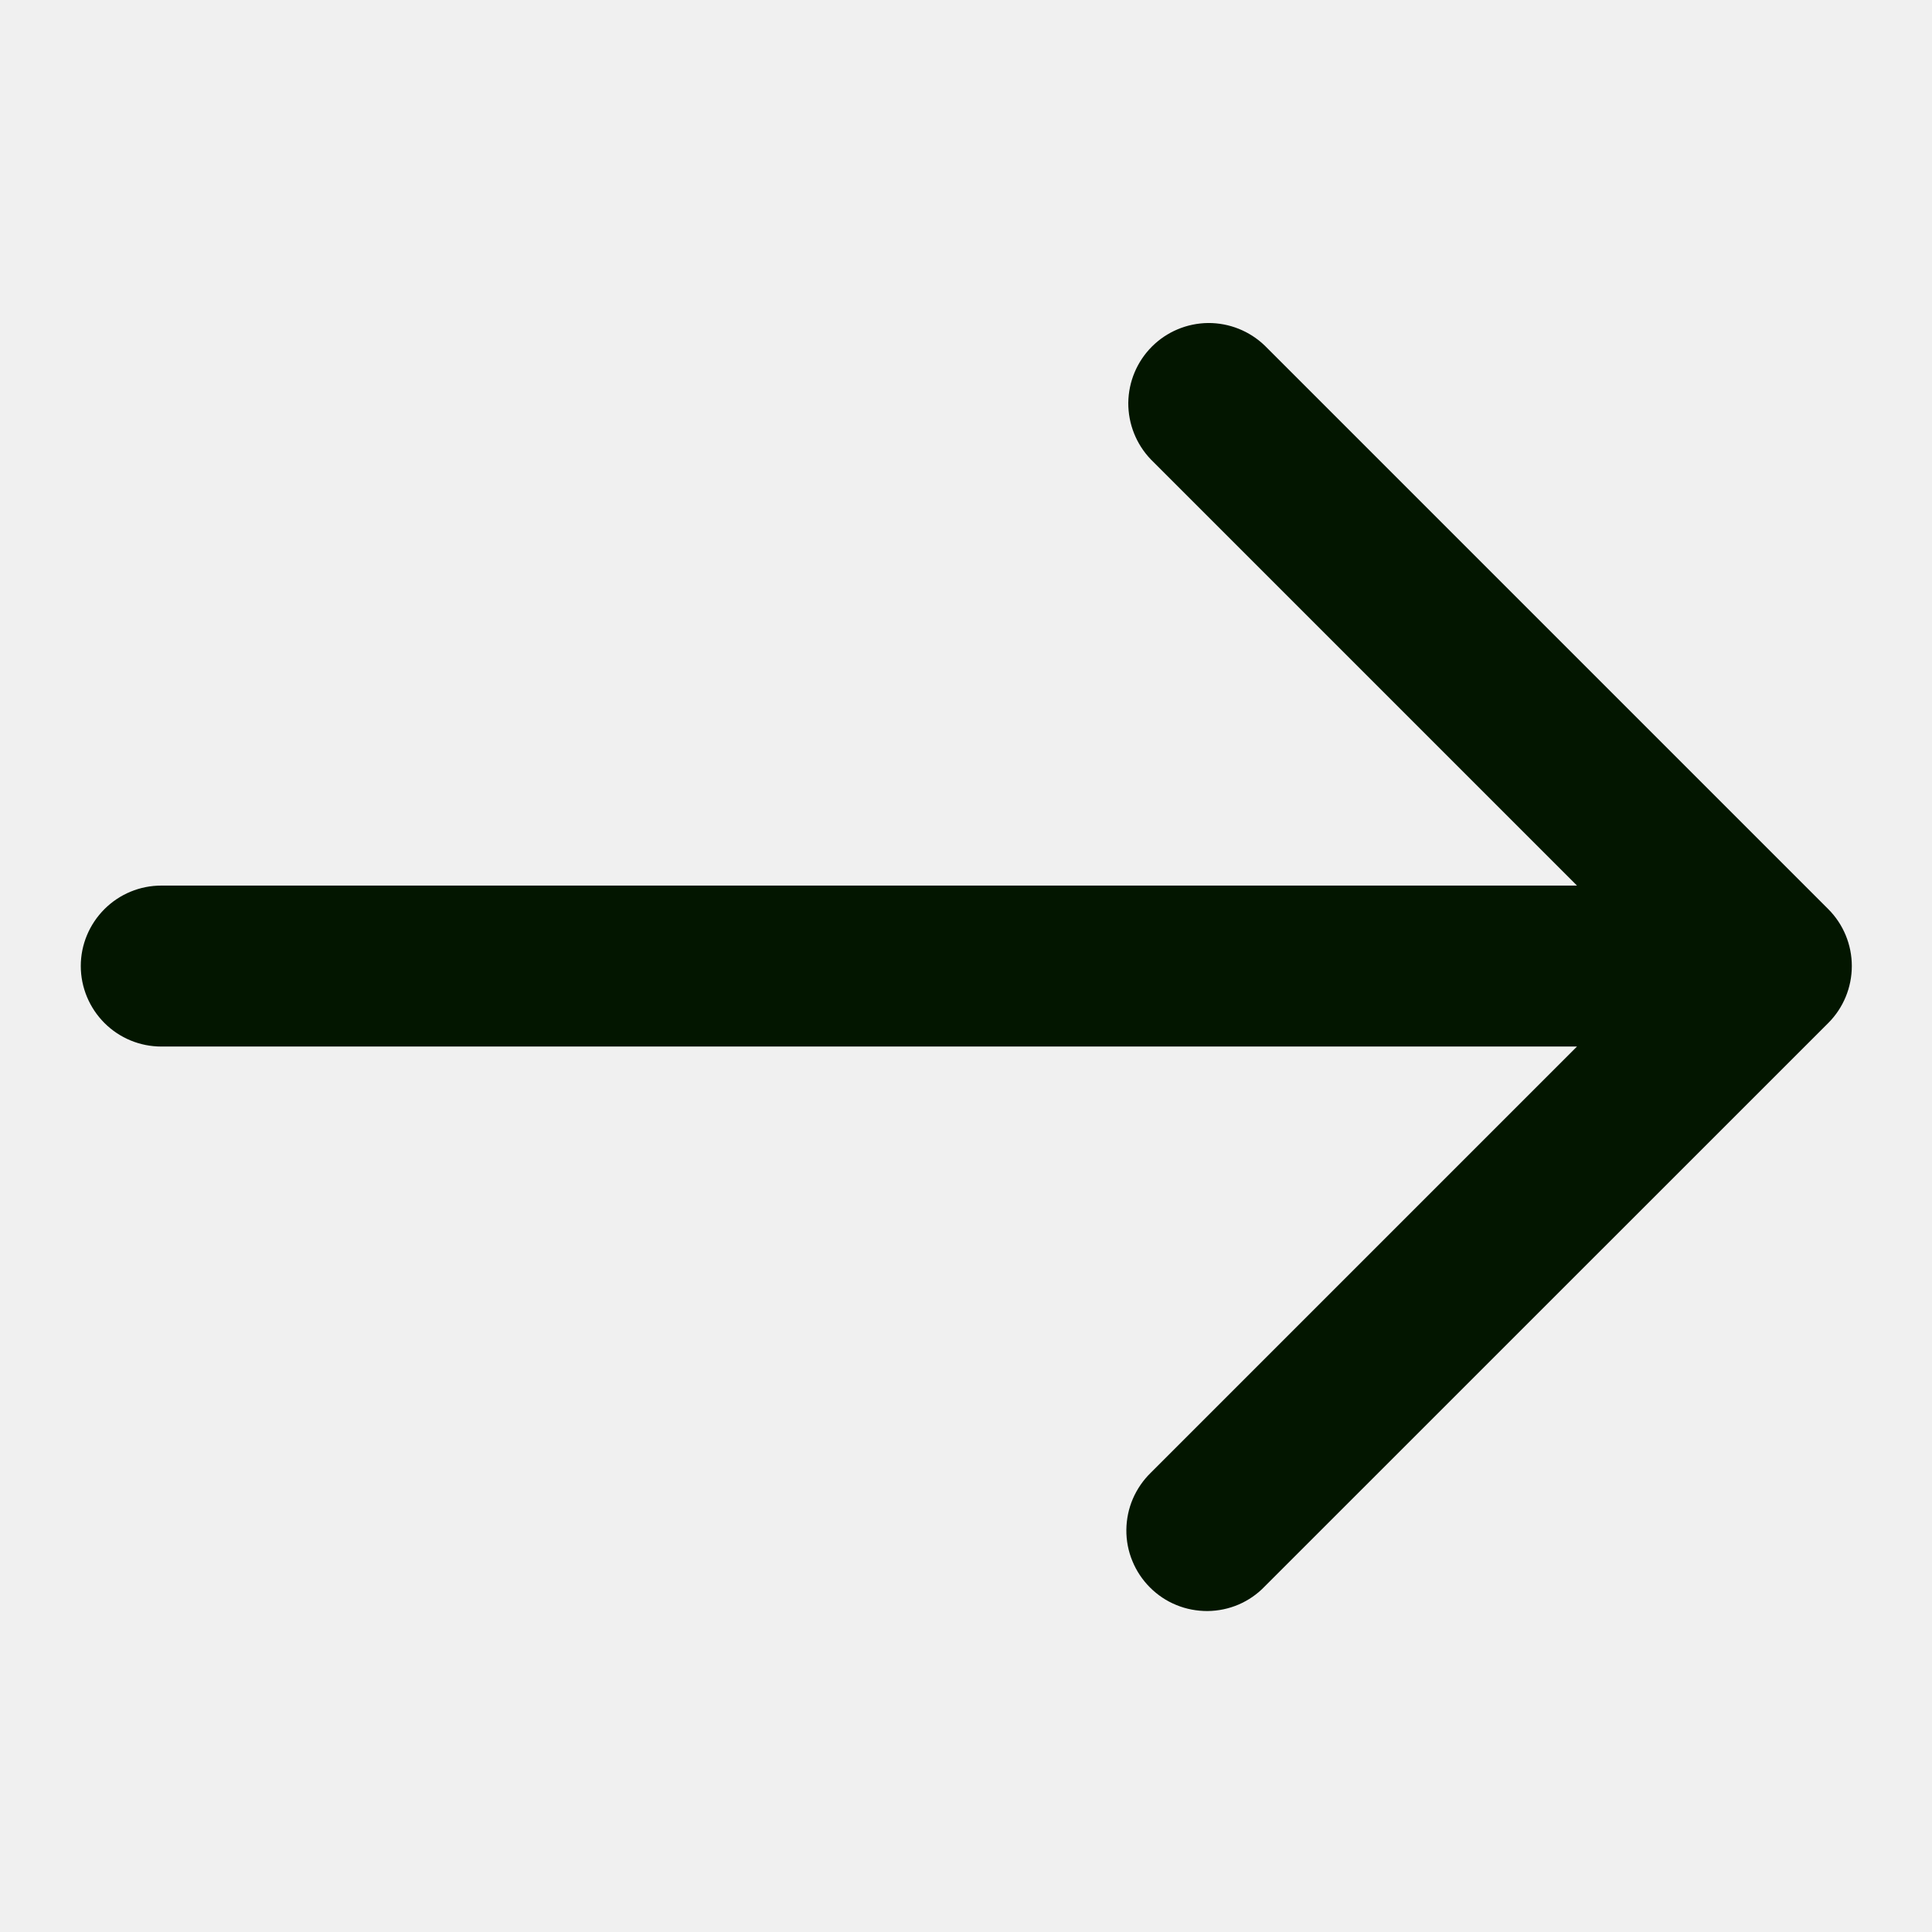
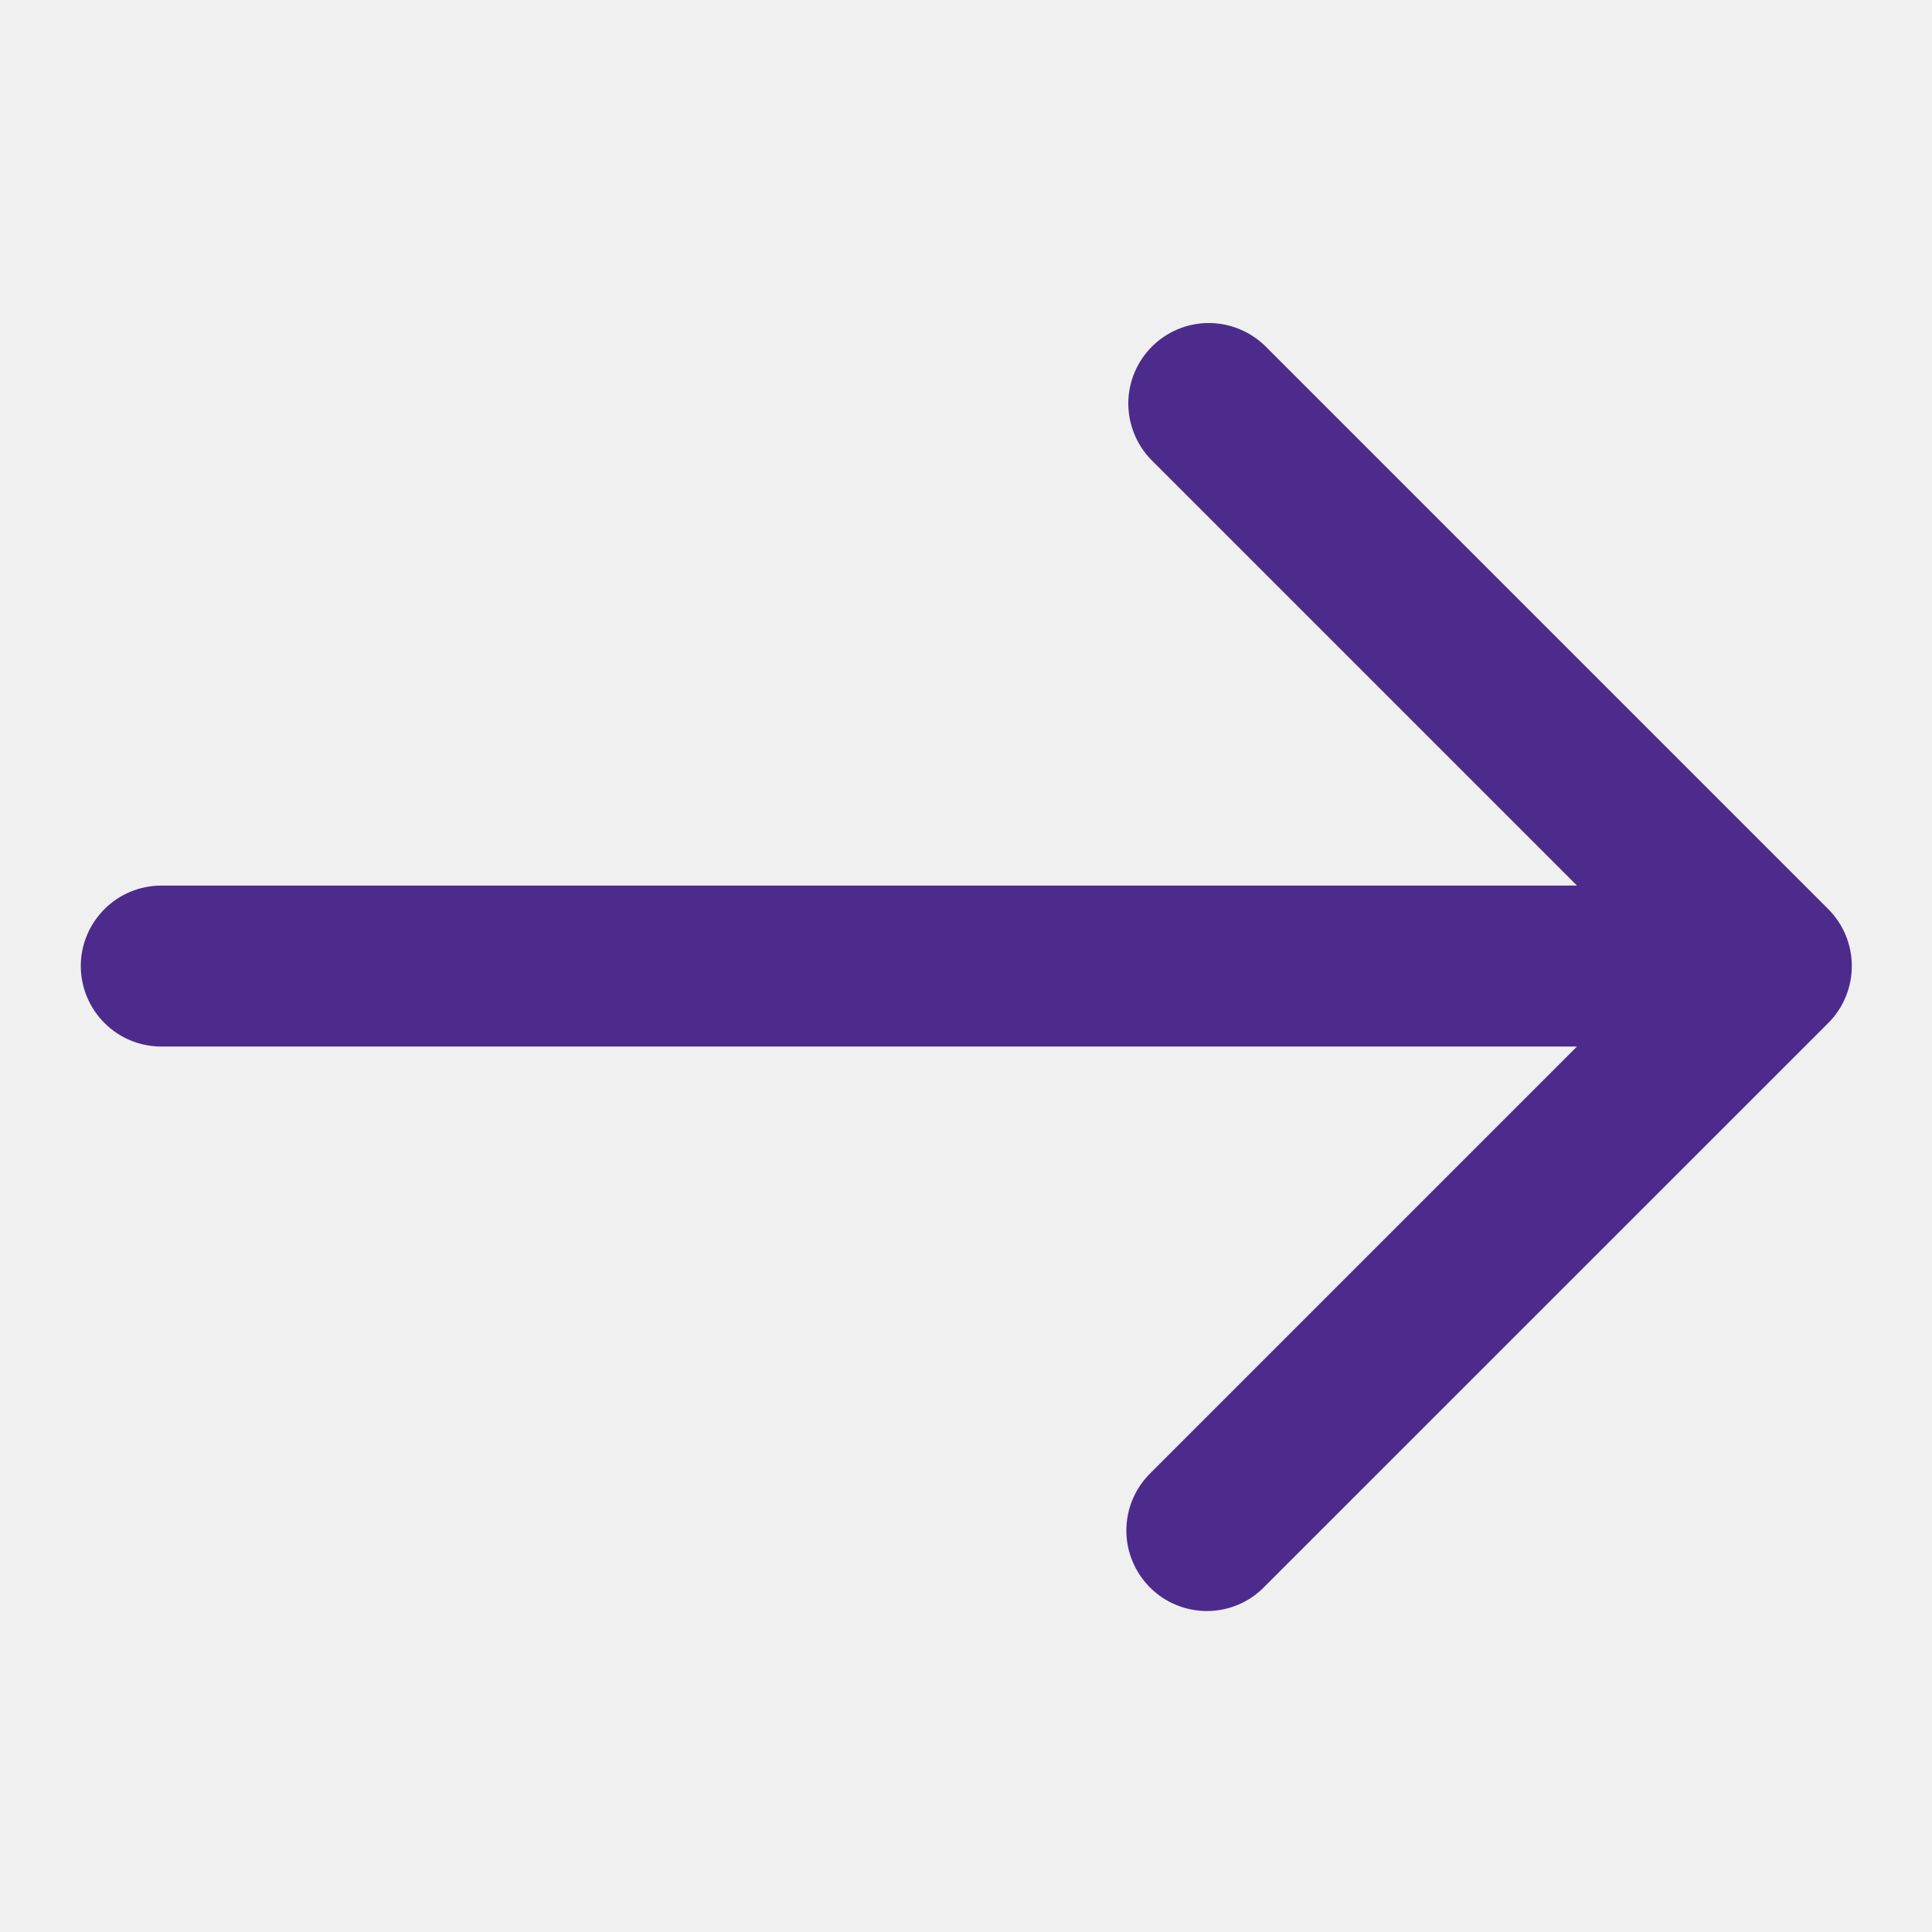
<svg xmlns="http://www.w3.org/2000/svg" width="16" height="16" viewBox="0 0 16 16" fill="none">
  <g clip-path="url(#clip0_630_107)">
-     <path d="M1.336 8.667L13.06 8.667L9.531 12.196C9.468 12.257 9.417 12.331 9.382 12.412C9.347 12.493 9.329 12.581 9.328 12.669C9.327 12.758 9.344 12.846 9.378 12.928C9.411 13.009 9.461 13.084 9.523 13.146C9.586 13.209 9.66 13.259 9.742 13.292C9.824 13.326 9.912 13.342 10 13.342C10.089 13.341 10.176 13.323 10.258 13.288C10.339 13.253 10.413 13.202 10.474 13.138L15.141 8.472C15.266 8.347 15.336 8.177 15.336 8C15.336 7.824 15.266 7.654 15.141 7.529L10.474 2.862C10.348 2.741 10.18 2.674 10.005 2.675C9.83 2.677 9.663 2.747 9.54 2.87C9.416 2.994 9.346 3.161 9.344 3.336C9.343 3.511 9.41 3.679 9.531 3.805L13.06 7.334L1.336 7.334C1.159 7.334 0.99 7.404 0.865 7.529C0.74 7.654 0.669 7.823 0.669 8C0.669 8.177 0.74 8.347 0.865 8.472C0.99 8.597 1.159 8.667 1.336 8.667Z" fill="#031600" />
+     <path d="M1.336 8.667L13.06 8.667L9.531 12.196C9.468 12.257 9.417 12.331 9.382 12.412C9.347 12.493 9.329 12.581 9.328 12.669C9.327 12.758 9.344 12.846 9.378 12.928C9.411 13.009 9.461 13.084 9.523 13.146C9.586 13.209 9.66 13.259 9.742 13.292C9.824 13.326 9.912 13.342 10 13.342C10.089 13.341 10.176 13.323 10.258 13.288C10.339 13.253 10.413 13.202 10.474 13.138L15.141 8.472C15.266 8.347 15.336 8.177 15.336 8C15.336 7.824 15.266 7.654 15.141 7.529L10.474 2.862C10.348 2.741 10.18 2.674 10.005 2.675C9.83 2.677 9.663 2.747 9.54 2.87C9.416 2.994 9.346 3.161 9.344 3.336C9.343 3.511 9.41 3.679 9.531 3.805L13.06 7.334L1.336 7.334C1.159 7.334 0.99 7.404 0.865 7.529C0.74 7.654 0.669 7.823 0.669 8C0.669 8.177 0.74 8.347 0.865 8.472C0.99 8.597 1.159 8.667 1.336 8.667Z" fill="#4D2B8C" />
  </g>
  <defs>
    <clipPath id="clip0_630_107">
      <rect width="16" height="16" fill="white" transform="translate(16 16) rotate(180)" />
    </clipPath>
  </defs>
</svg>
